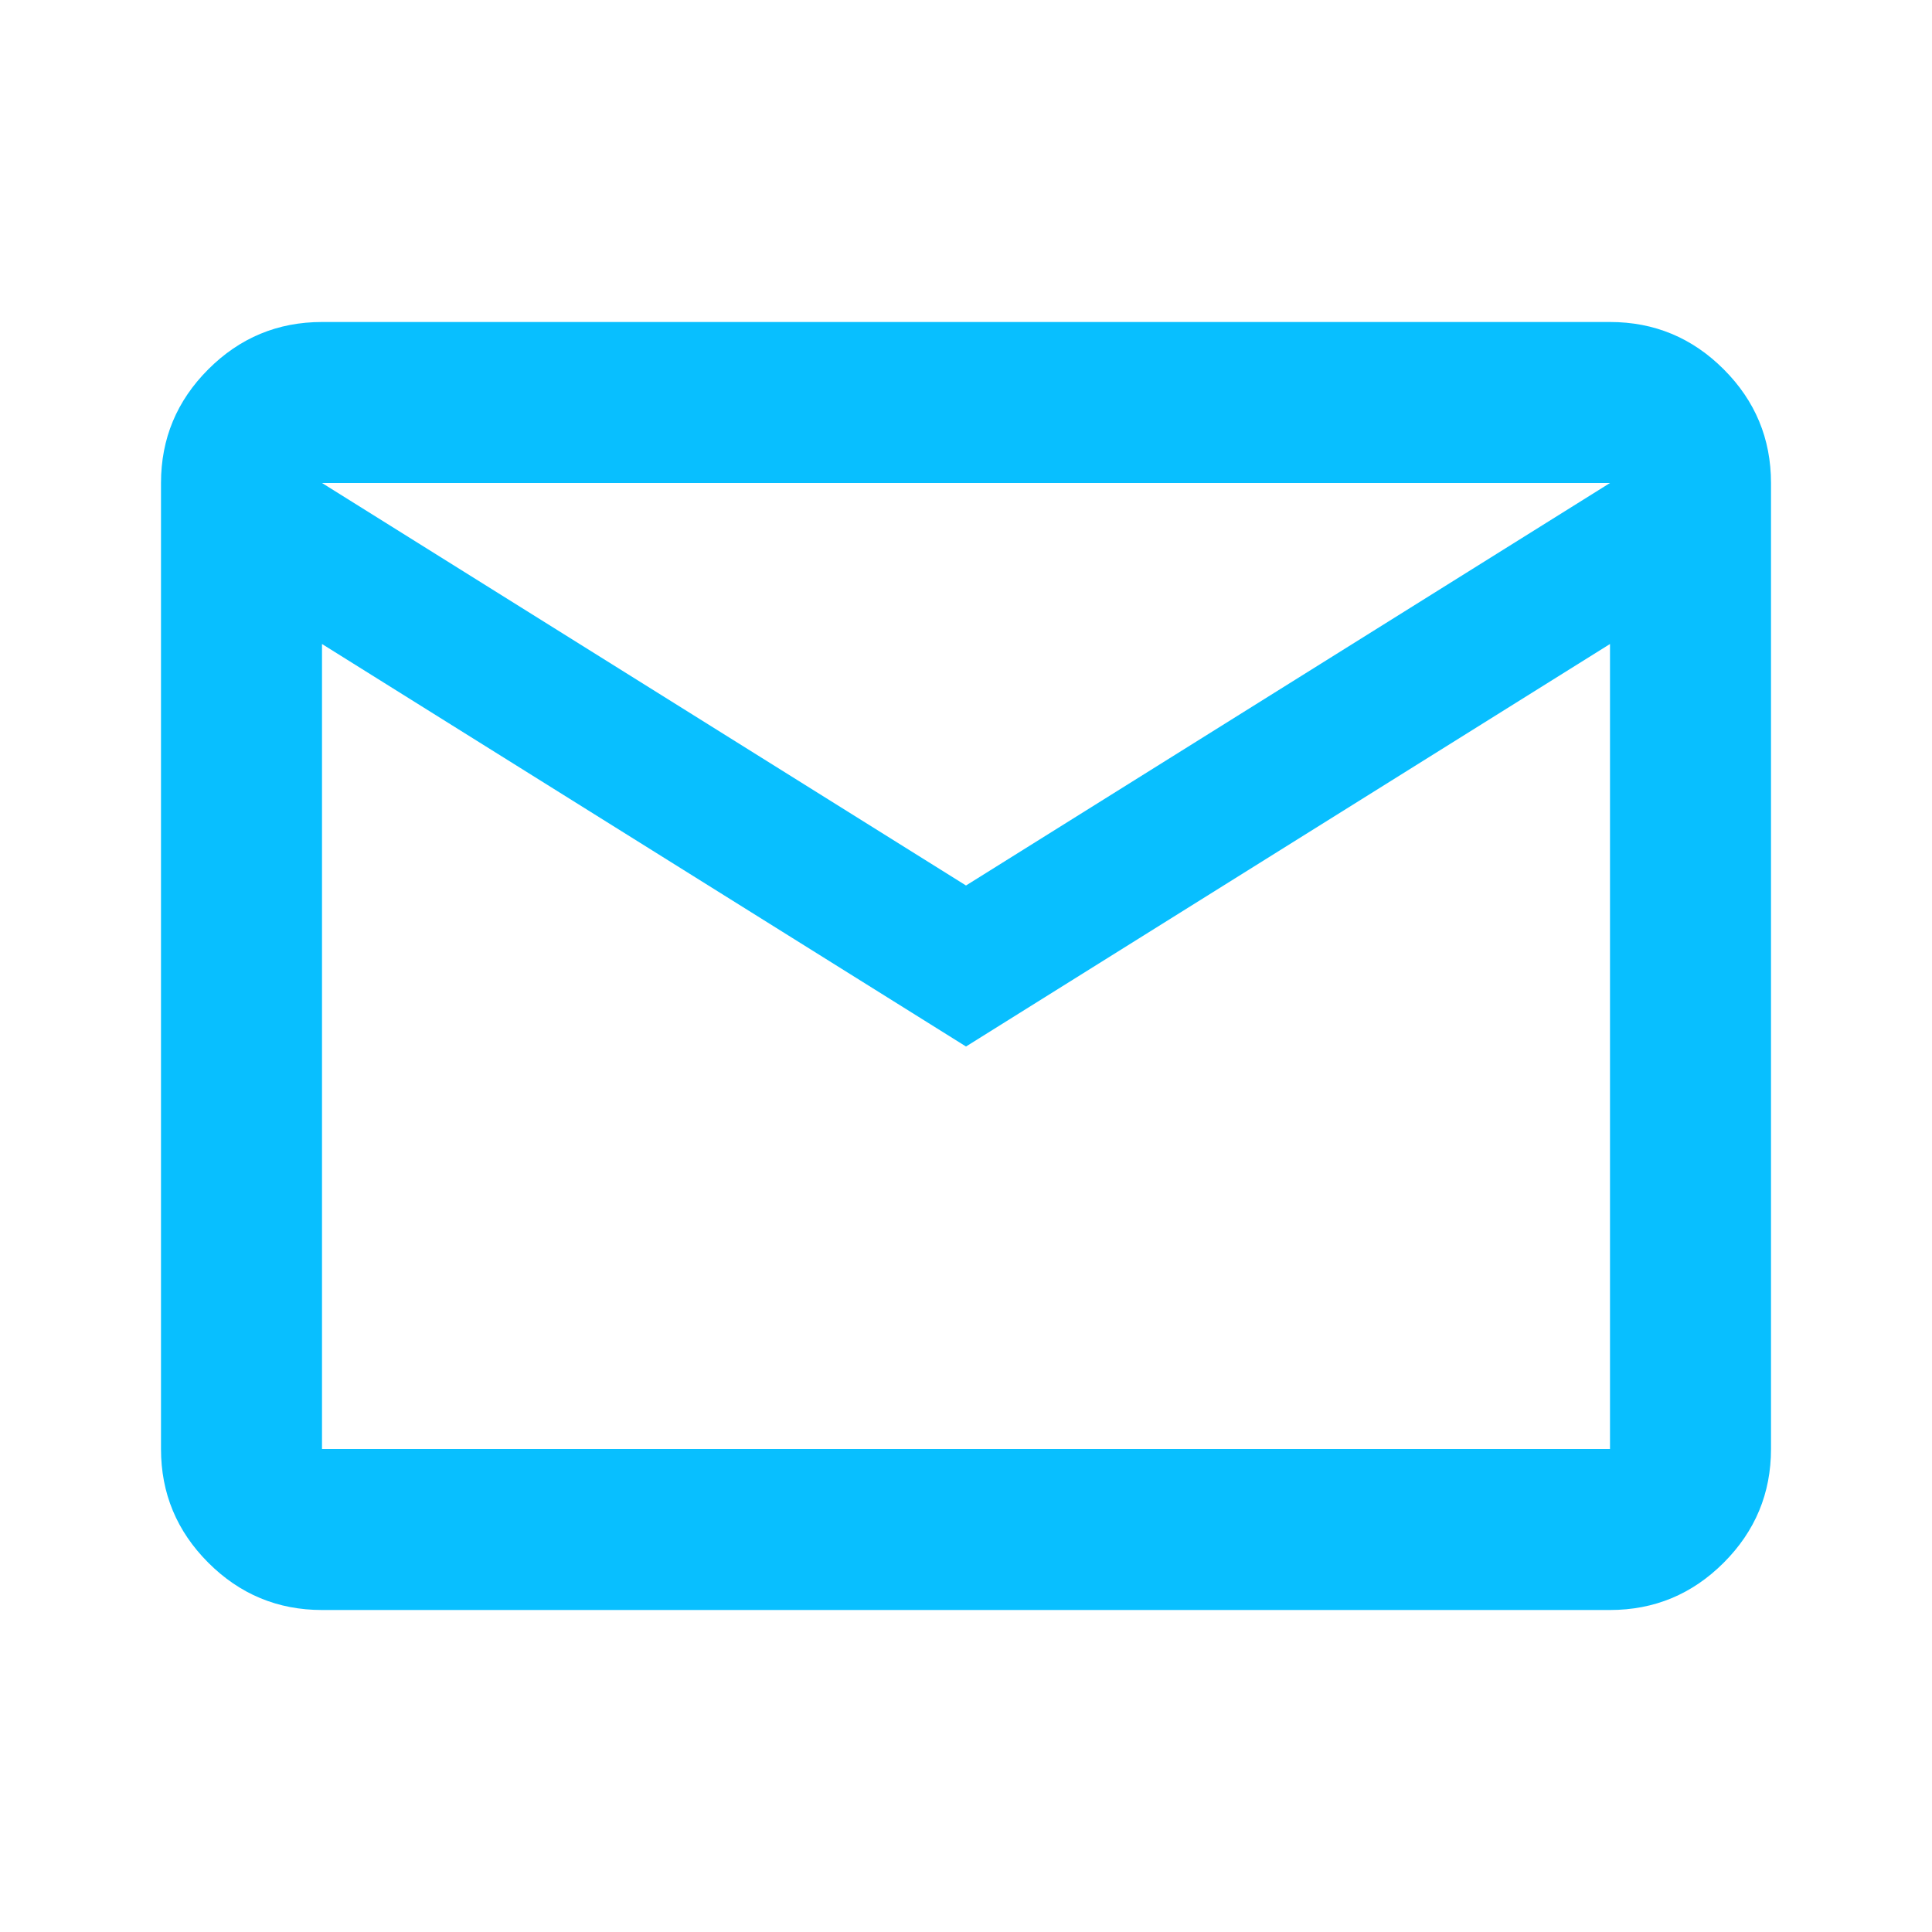
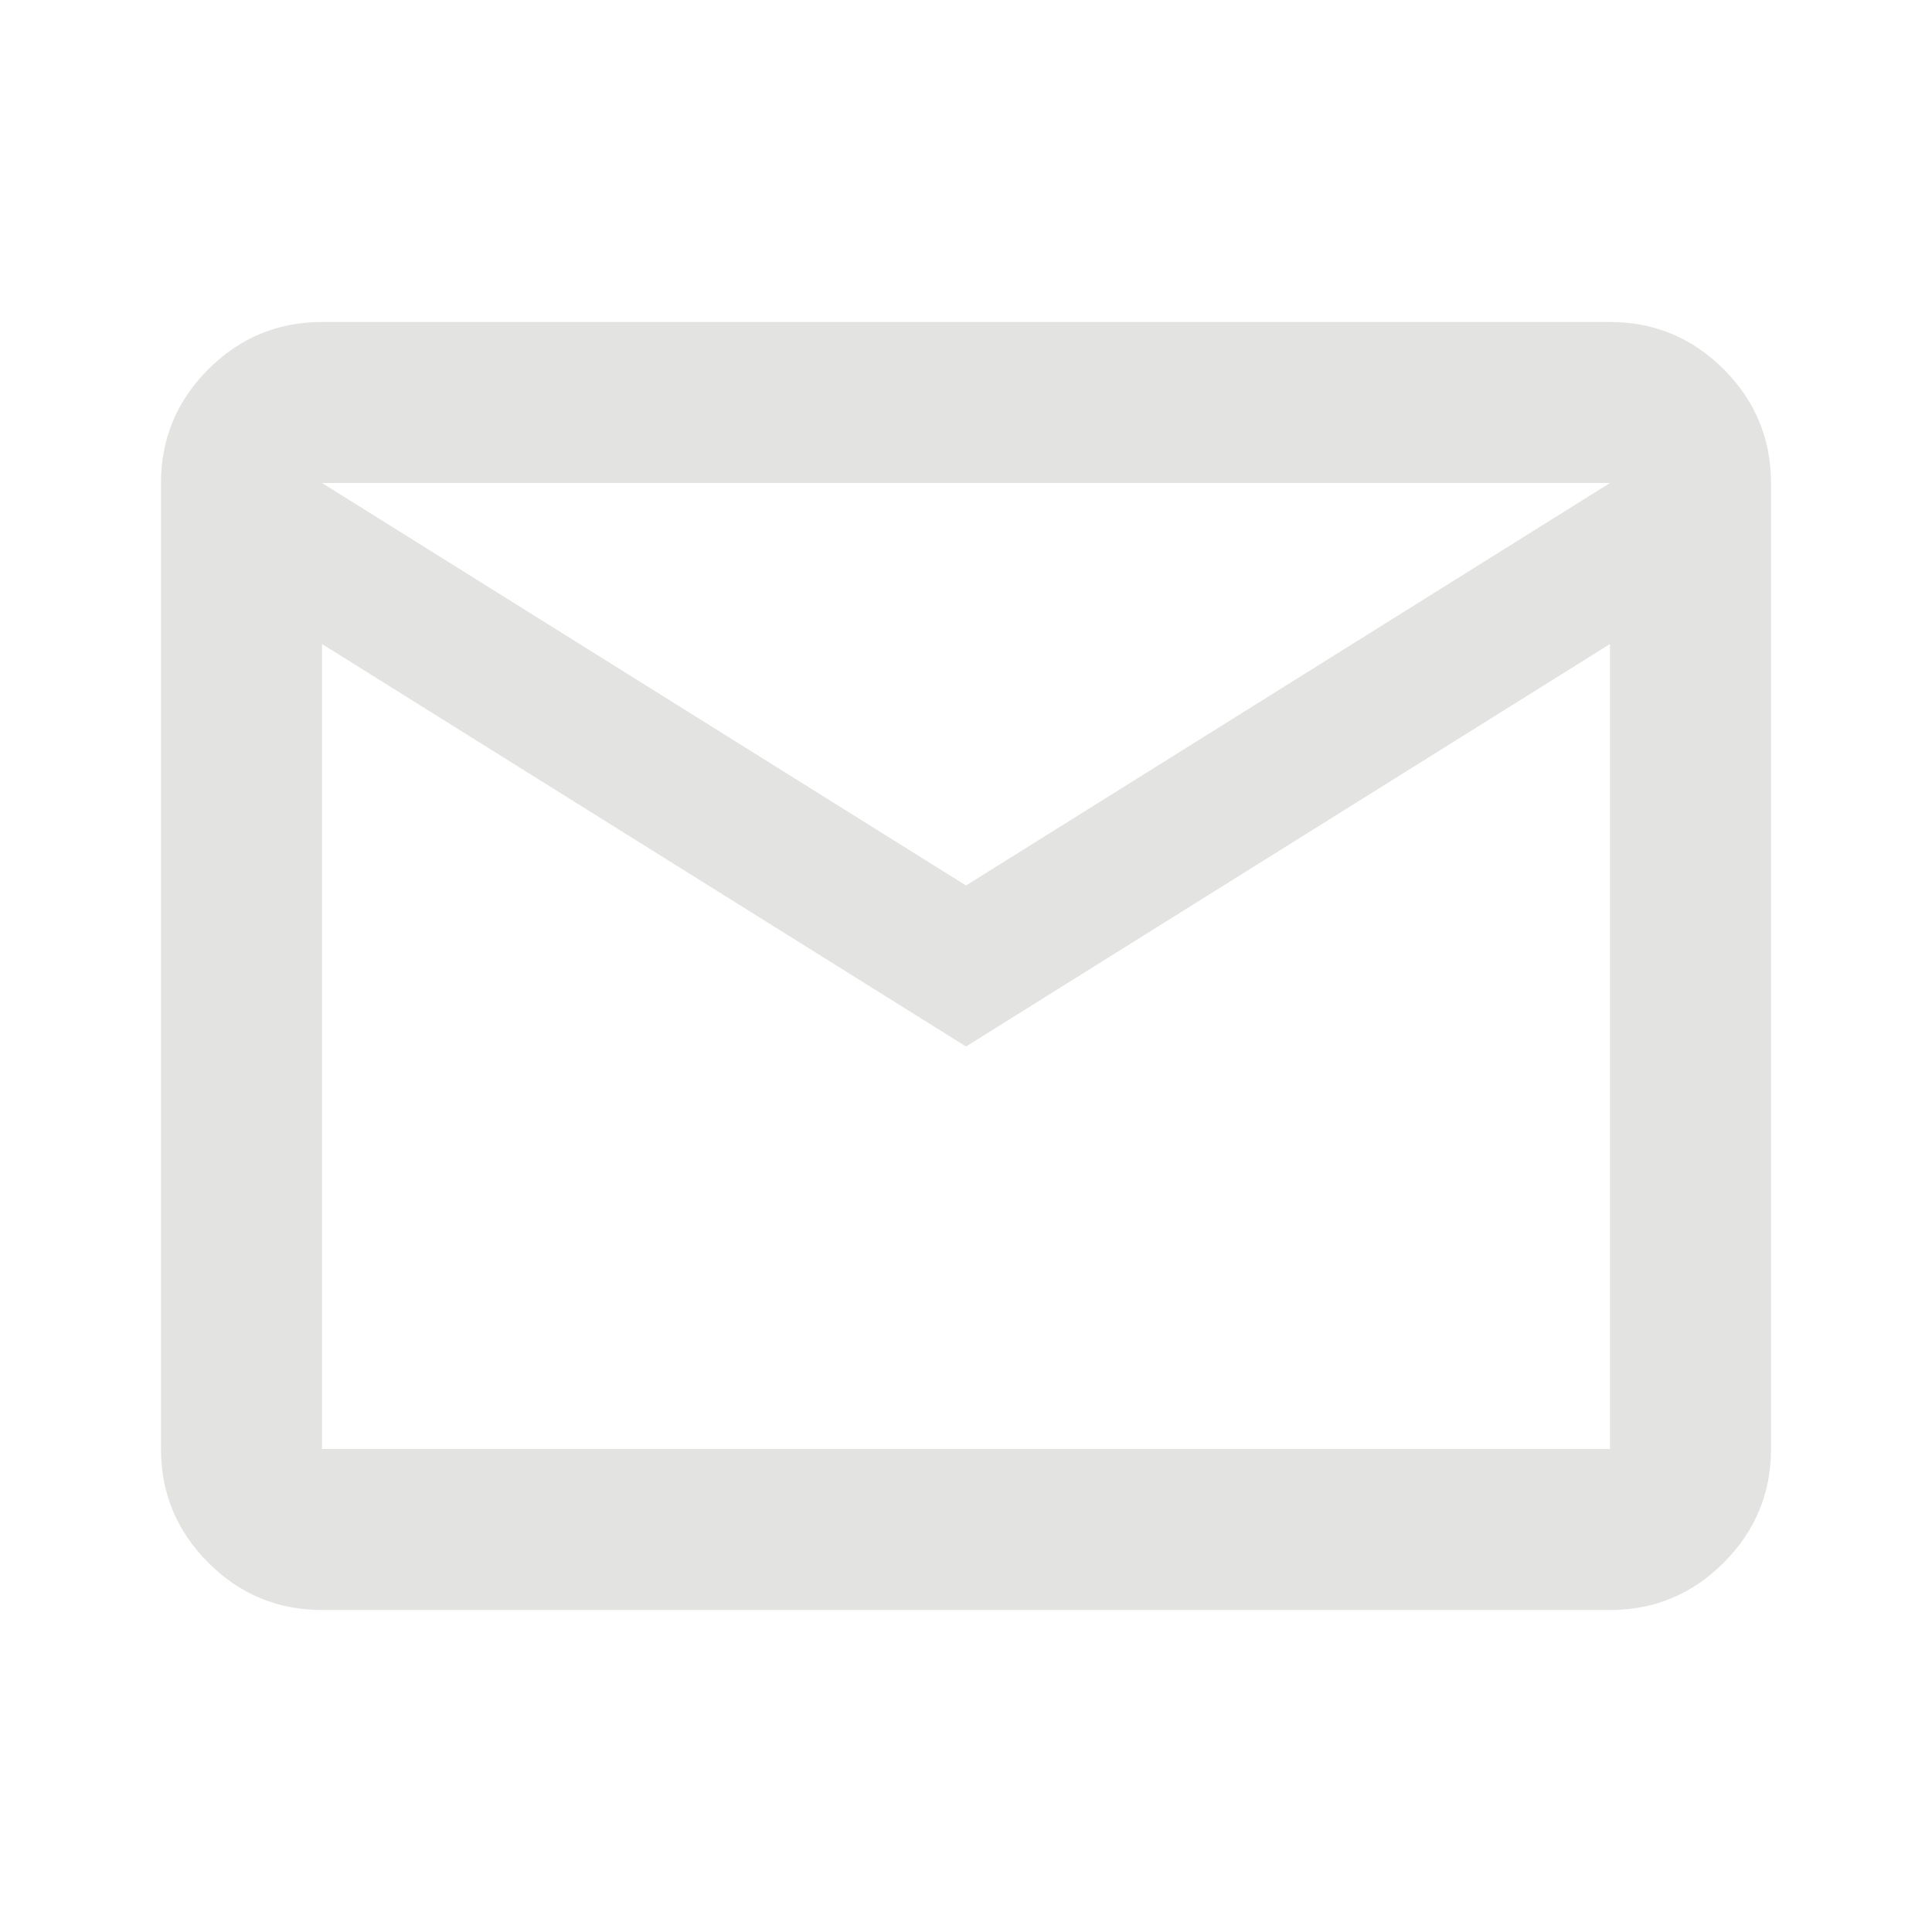
- <svg xmlns="http://www.w3.org/2000/svg" height="24px" viewBox="0 -960 960 960" width="24px" fill="#08bfff">
+ <svg xmlns="http://www.w3.org/2000/svg" height="24px" viewBox="0 -960 960 960" width="24px" fill="#E3E3E2">
  <path d="M160-160q-33 0-56.5-23.5T80-240v-480q0-33 23.5-56.5T160-800h640q33 0 56.5 23.5T880-720v480q0 33-23.5 56.5T800-160H160Zm320-280L160-640v400h640v-400L480-440Zm0-80 320-200H160l320 200ZM160-640v-80 480-400Z" />
</svg>
